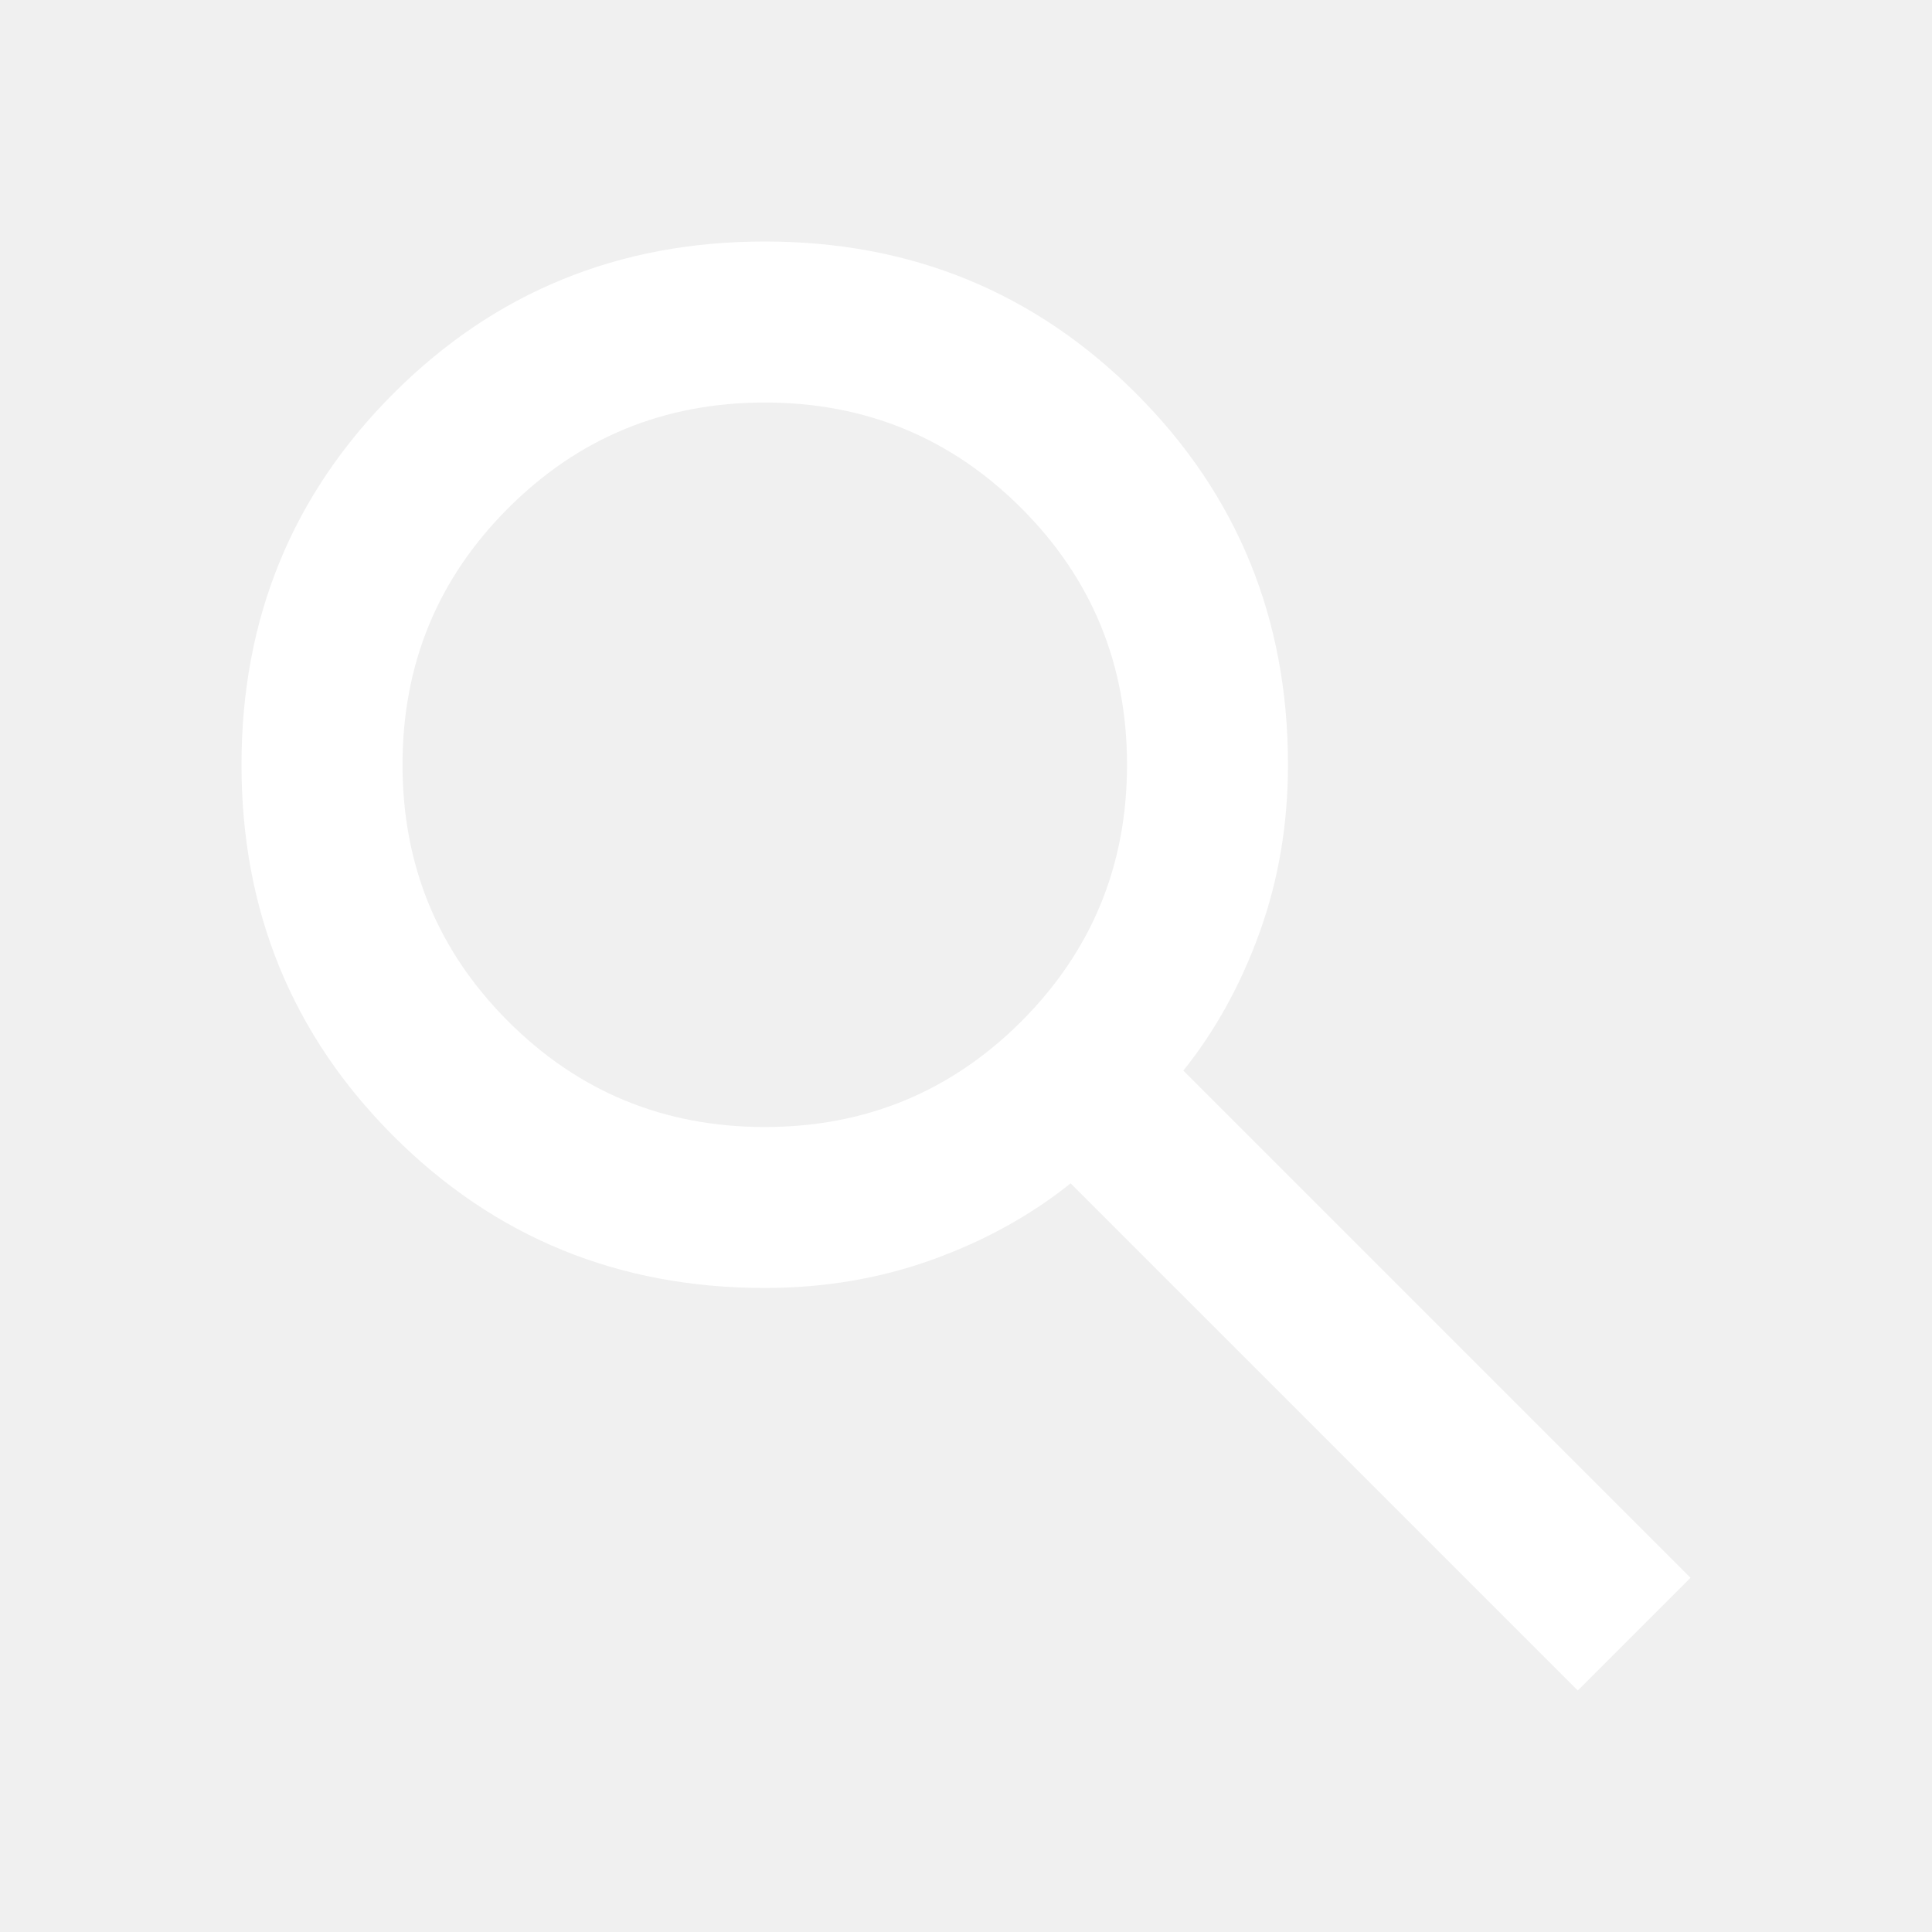
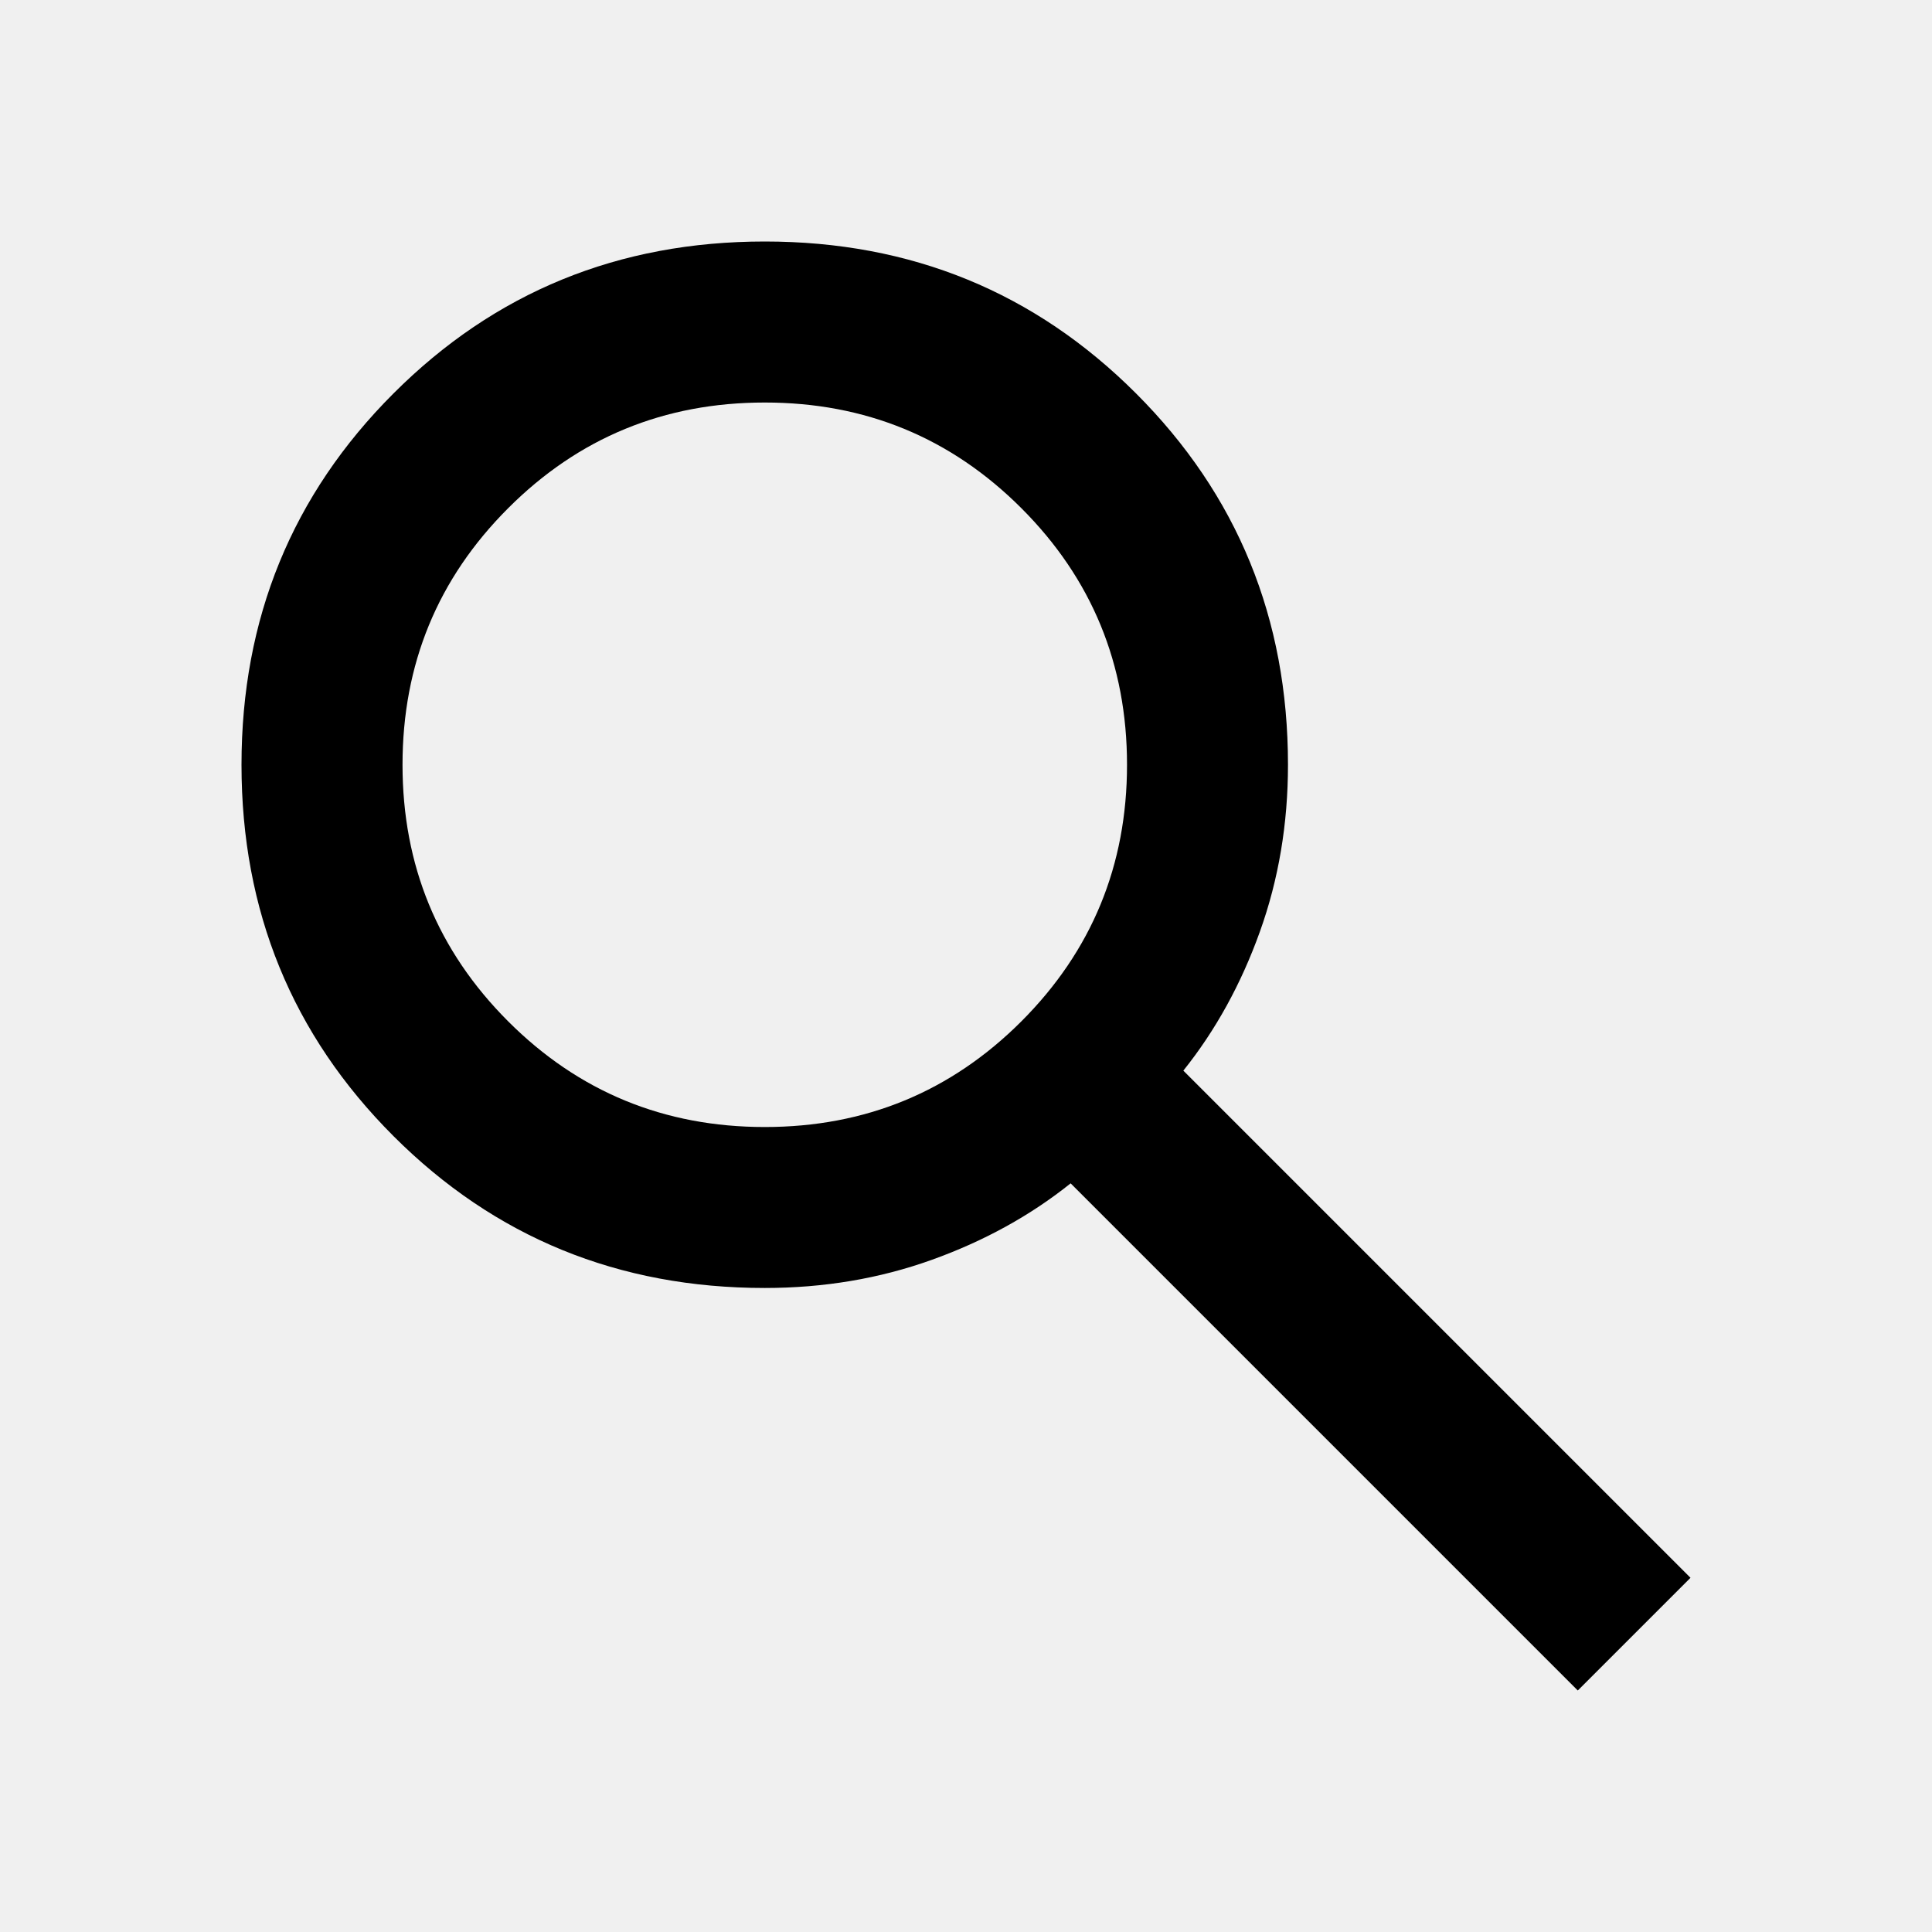
- <svg xmlns="http://www.w3.org/2000/svg" width="32" height="32" viewBox="0 0 32 32" fill="none">
-   <path d="M26.133 28L17.733 19.6C17.067 20.133 16.3 20.556 15.433 20.867C14.567 21.178 13.644 21.333 12.667 21.333C10.244 21.333 8.194 20.494 6.517 18.817C4.839 17.139 4 15.089 4 12.667C4 10.244 4.839 8.194 6.517 6.517C8.194 4.839 10.244 4 12.667 4C15.089 4 17.139 4.839 18.817 6.517C20.494 8.194 21.333 10.244 21.333 12.667C21.333 13.644 21.178 14.567 20.867 15.433C20.556 16.3 20.133 17.067 19.6 17.733L28 26.133L26.133 28ZM12.667 18.667C14.333 18.667 15.75 18.083 16.917 16.917C18.083 15.75 18.667 14.333 18.667 12.667C18.667 11 18.083 9.583 16.917 8.417C15.75 7.25 14.333 6.667 12.667 6.667C11 6.667 9.583 7.25 8.417 8.417C7.25 9.583 6.667 11 6.667 12.667C6.667 14.333 7.25 15.75 8.417 16.917C9.583 18.083 11 18.667 12.667 18.667Z" fill="white" />
+ <svg xmlns="http://www.w3.org/2000/svg" width="32" height="32" viewBox="0 0 32 32">
+   <path d="M26.133 28L17.733 19.6C17.067 20.133 16.3 20.556 15.433 20.867C14.567 21.178 13.644 21.333 12.667 21.333C10.244 21.333 8.194 20.494 6.517 18.817C4.839 17.139 4 15.089 4 12.667C4 10.244 4.839 8.194 6.517 6.517C8.194 4.839 10.244 4 12.667 4C15.089 4 17.139 4.839 18.817 6.517C20.494 8.194 21.333 10.244 21.333 12.667C21.333 13.644 21.178 14.567 20.867 15.433C20.556 16.3 20.133 17.067 19.6 17.733L28 26.133L26.133 28ZM12.667 18.667C14.333 18.667 15.75 18.083 16.917 16.917C18.083 15.75 18.667 14.333 18.667 12.667C18.667 11 18.083 9.583 16.917 8.417C15.75 7.25 14.333 6.667 12.667 6.667C11 6.667 9.583 7.25 8.417 8.417C7.25 9.583 6.667 11 6.667 12.667C6.667 14.333 7.25 15.75 8.417 16.917C9.583 18.083 11 18.667 12.667 18.667Z" />
</svg>
